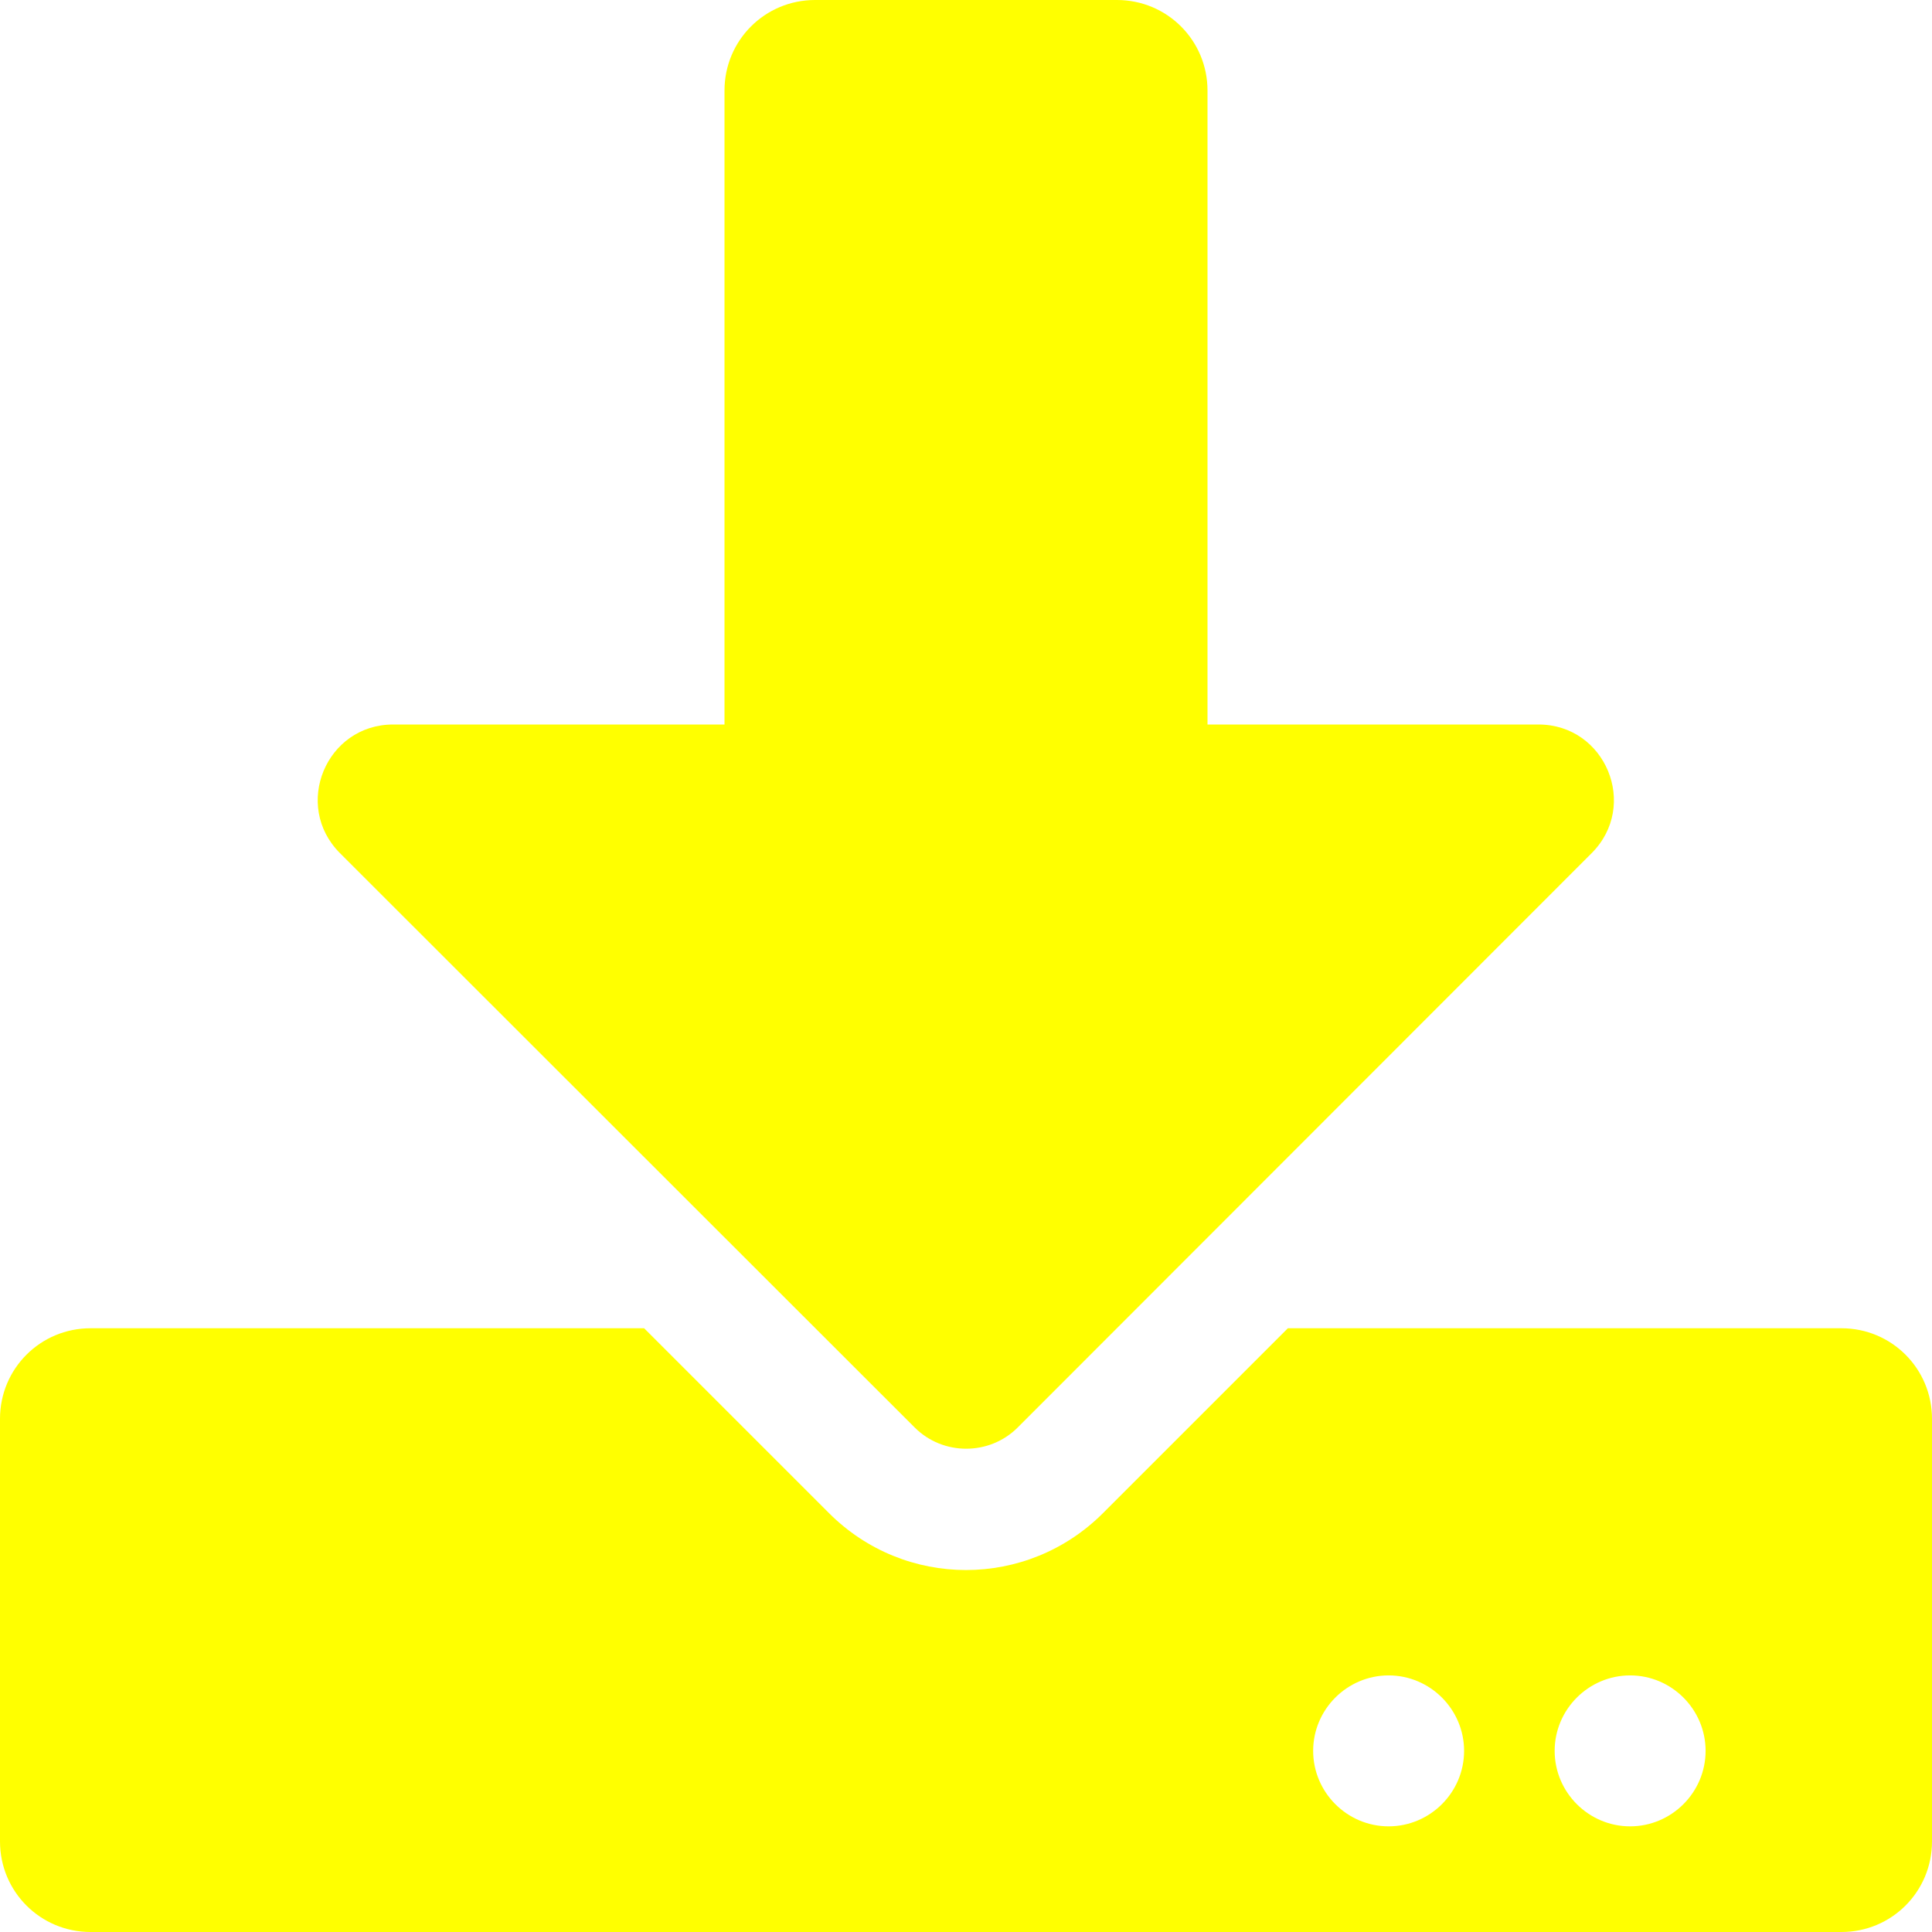
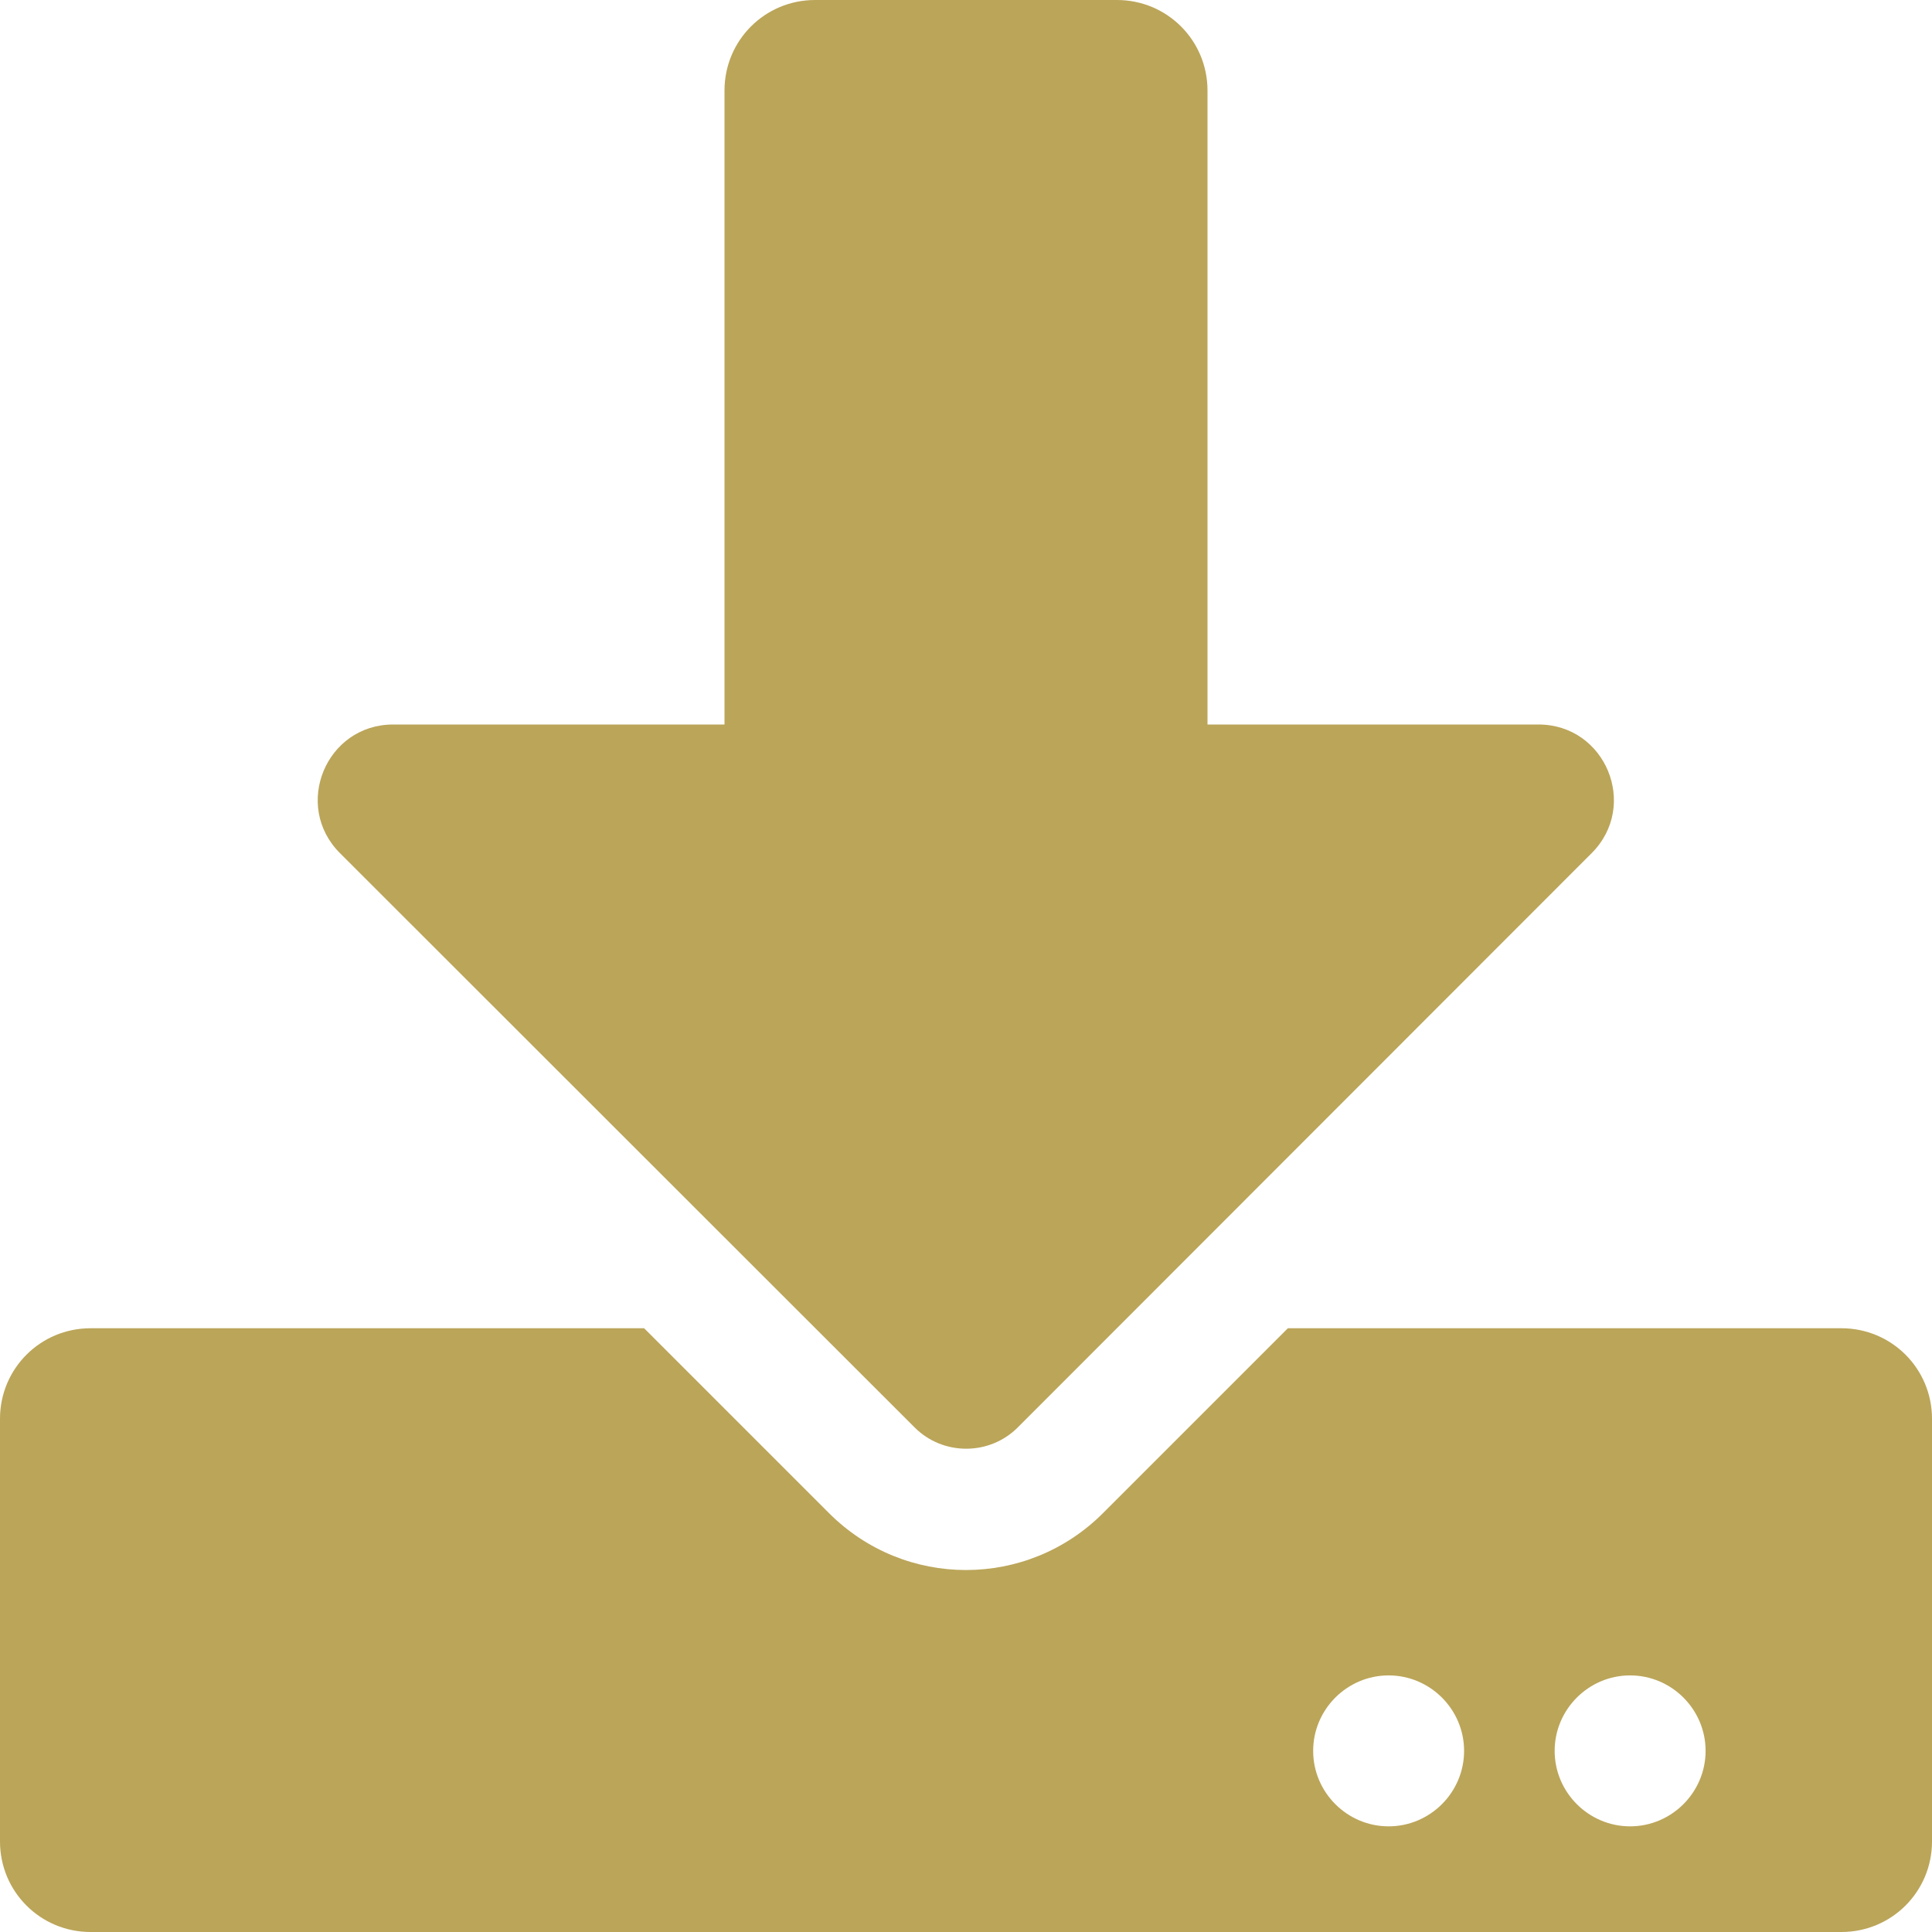
<svg xmlns="http://www.w3.org/2000/svg" aria-hidden="true" data-prefix="fas" data-icon="download" class="svg-inline--fa fa-download fa-w-16" role="img" viewBox="0 0 512 512">
-   <path fill="yellow" d="M216 0h80c13.3 0 24 10.7 24 24v168h87.7c17.8 0 26.7 21.5 14.1 34.1L269.7 378.3c-7.5 7.5-19.8 7.5-27.3 0L90.1 226.1c-12.6-12.6-3.7-34.1 14.1-34.1H192V24c0-13.3 10.7-24 24-24zm296 376v112c0 13.3-10.7 24-24 24H24c-13.3 0-24-10.7-24-24V376c0-13.3 10.7-24 24-24h146.7l49 49c20.1 20.1 52.5 20.1 72.6 0l49-49H488c13.3 0 24 10.7 24 24zm-124 88c0-11-9-20-20-20s-20 9-20 20 9 20 20 20 20-9 20-20zm64 0c0-11-9-20-20-20s-20 9-20 20 9 20 20 20 20-9 20-20z" />
+   <path fill="#bba559" d="M216 0h80c13.3 0 24 10.7 24 24v168h87.7c17.8 0 26.7 21.5 14.1 34.1L269.7 378.3c-7.5 7.5-19.8 7.5-27.3 0L90.1 226.1c-12.6-12.6-3.7-34.1 14.1-34.1H192V24c0-13.3 10.7-24 24-24zm296 376v112c0 13.3-10.7 24-24 24H24c-13.3 0-24-10.7-24-24V376c0-13.3 10.7-24 24-24h146.7l49 49c20.1 20.1 52.5 20.1 72.6 0l49-49H488c13.3 0 24 10.7 24 24zm-124 88c0-11-9-20-20-20s-20 9-20 20 9 20 20 20 20-9 20-20zm64 0c0-11-9-20-20-20s-20 9-20 20 9 20 20 20 20-9 20-20z" />
</svg>
